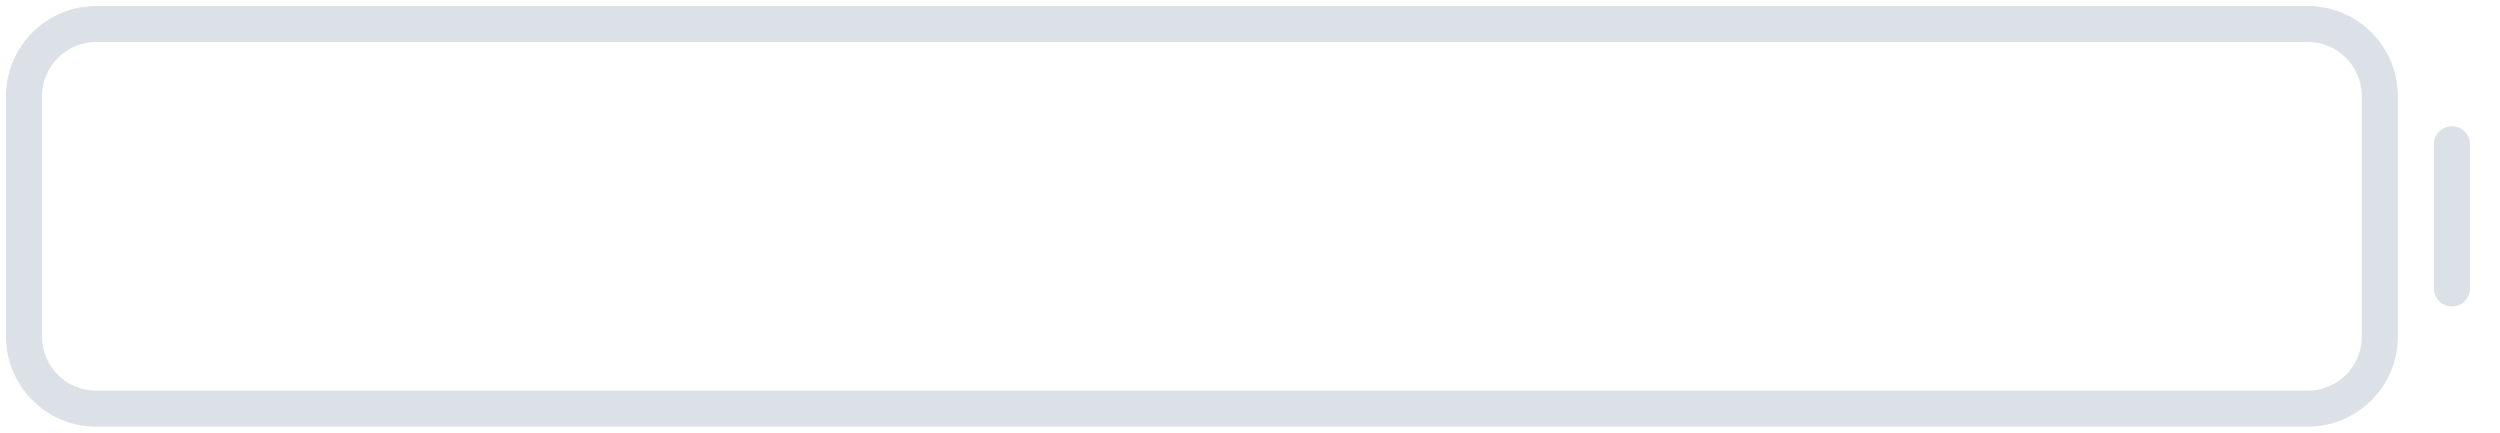
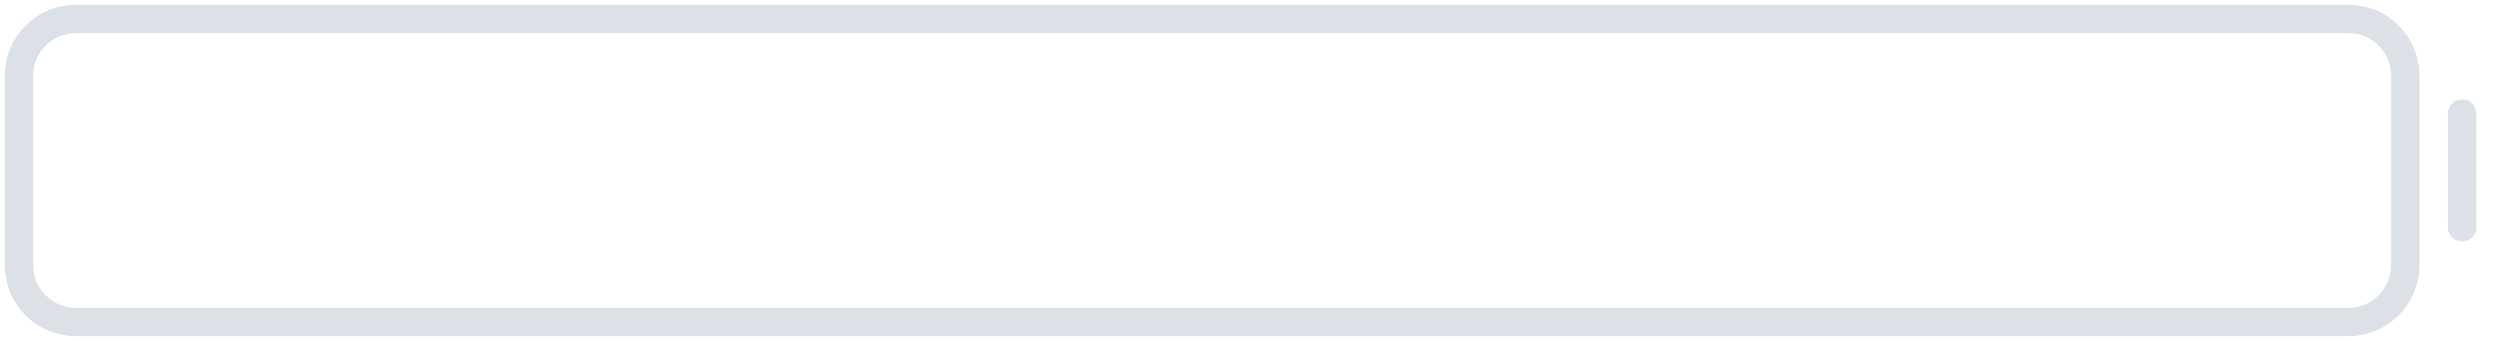
- <svg xmlns="http://www.w3.org/2000/svg" width="104" height="18" viewBox="0 0 104 18" fill="none" stroke="#dce1e7" stroke-width="1.5" stroke-linecap="round" stroke-linejoin="round">
-   <rect x="1" y="1" width="98" height="16" rx="3" />
-   <path d="M102 6v6" />
+ <svg xmlns="http://www.w3.org/2000/svg" width="132" height="18" viewBox="0 0 132 18" fill="none" stroke="#dce1e7" stroke-width="1.5" stroke-linecap="round" stroke-linejoin="round">
+   <rect x="1" y="1" width="126" height="16" rx="3" />
+   <path d="M130 6v6" />
</svg>
